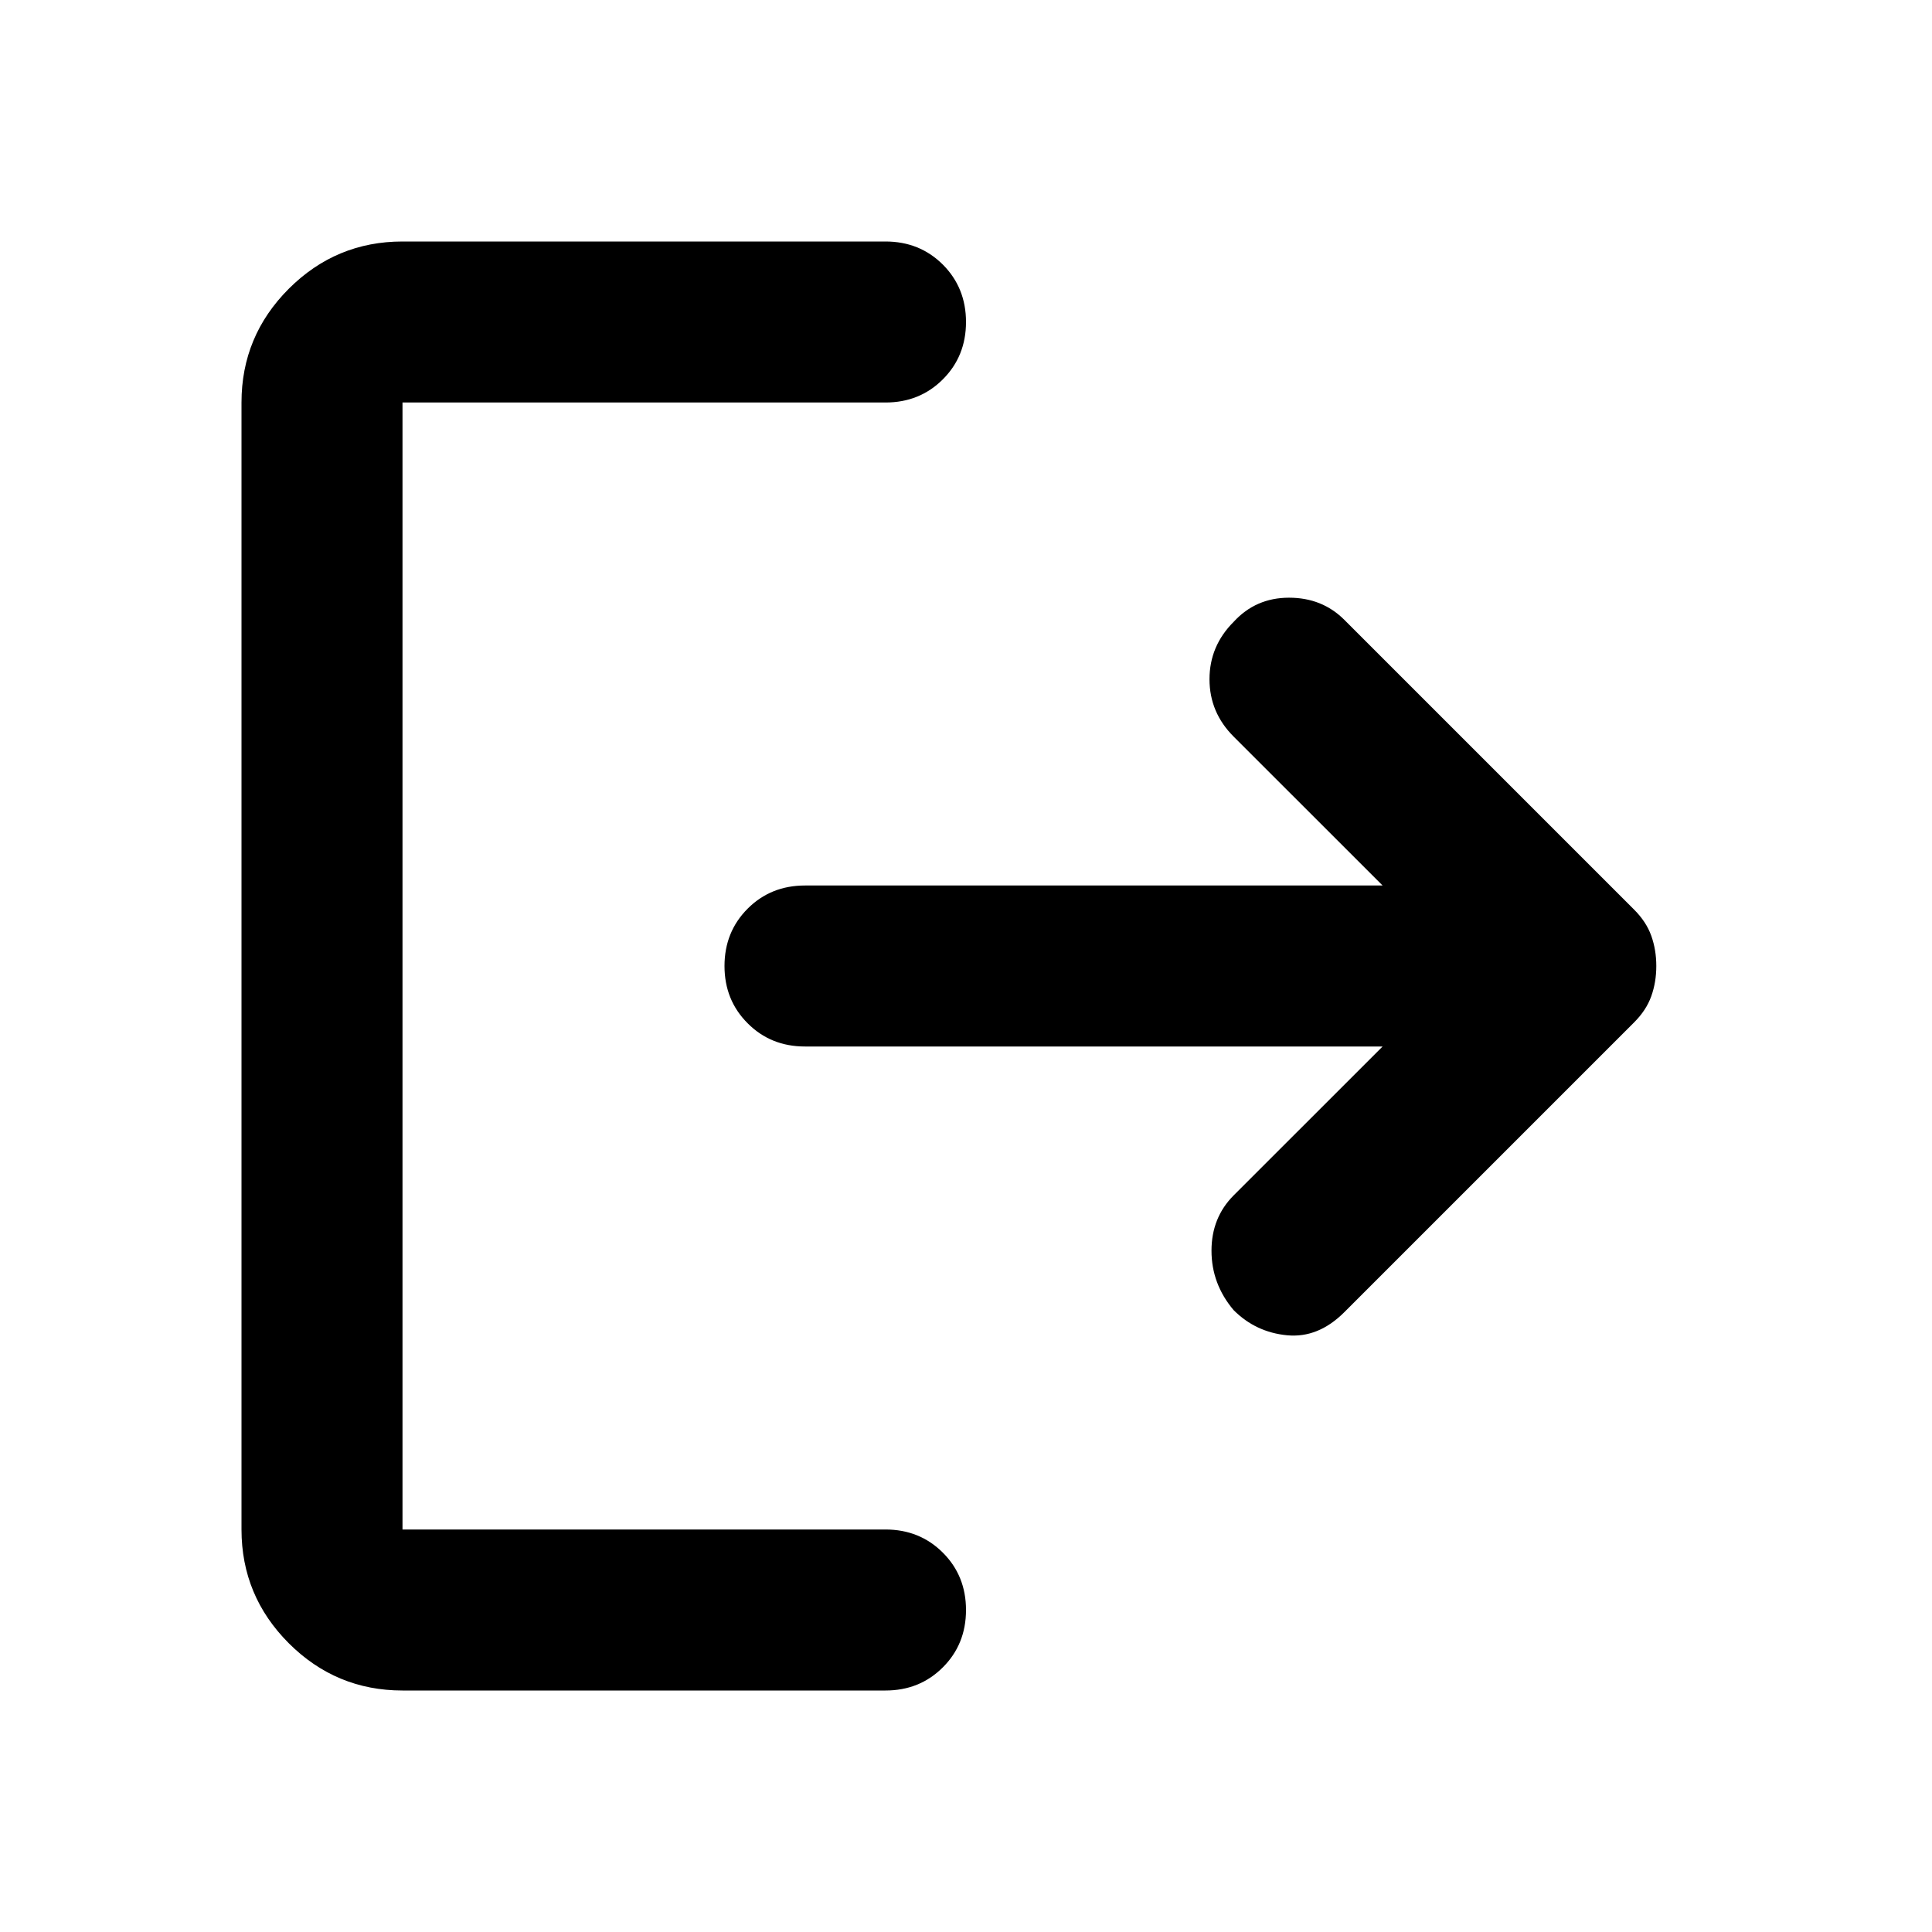
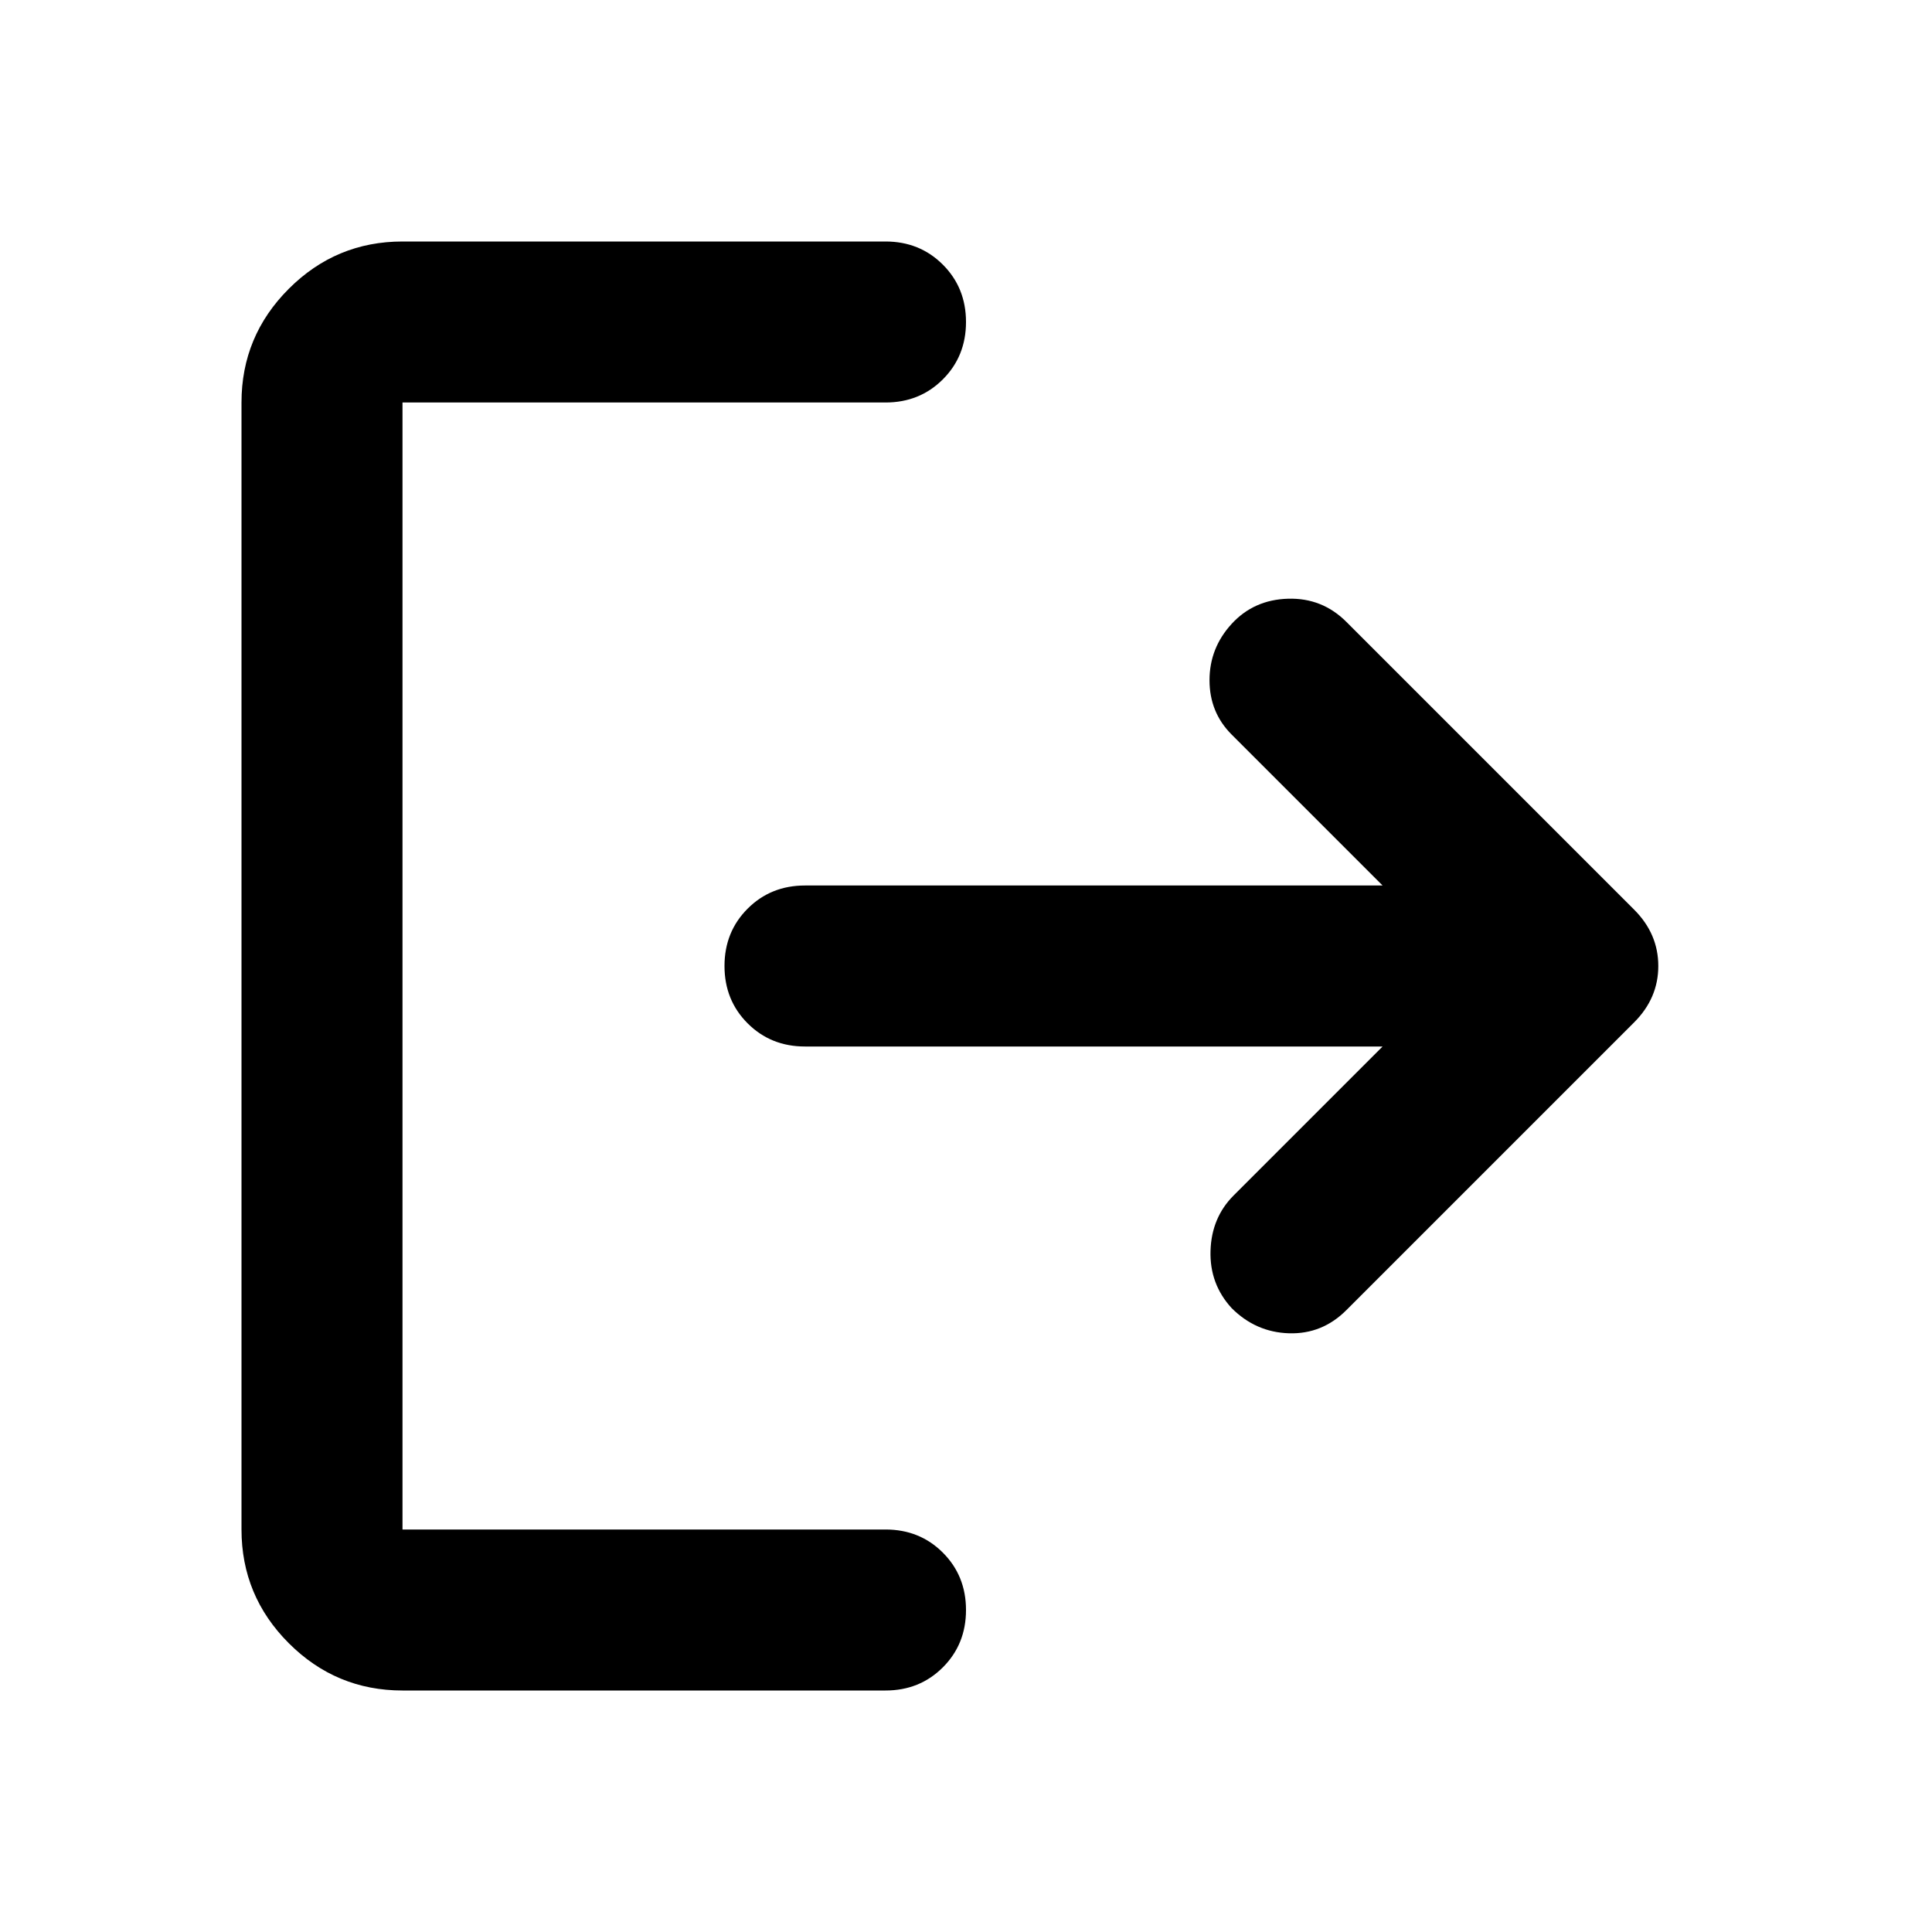
- <svg xmlns="http://www.w3.org/2000/svg" width="30" height="30" viewBox="0 0 30 30" fill="none">
-   <mask id="mask0_842_12325" style="mask-type:alpha" maskUnits="userSpaceOnUse" x="0" y="0" width="30" height="30">
-     <rect width="30" height="30" fill="#D9D9D9" />
-   </mask>
-   <g mask="url(#mask0_842_12325)">
-     <path d="M19.156 20.344C18.927 20.073 18.812 19.765 18.812 19.421C18.812 19.078 18.927 18.792 19.156 18.562L21.469 16.25H12.5C12.146 16.25 11.849 16.13 11.61 15.89C11.37 15.651 11.25 15.354 11.25 15C11.25 14.646 11.37 14.349 11.61 14.109C11.849 13.87 12.146 13.75 12.5 13.75H21.469L19.156 11.438C18.906 11.188 18.781 10.891 18.781 10.547C18.781 10.203 18.906 9.906 19.156 9.656C19.385 9.406 19.672 9.281 20.016 9.281C20.36 9.281 20.646 9.396 20.875 9.625L25.375 14.125C25.5 14.25 25.589 14.385 25.641 14.531C25.693 14.677 25.719 14.833 25.719 15C25.719 15.167 25.693 15.323 25.641 15.469C25.589 15.615 25.5 15.75 25.375 15.875L20.875 20.375C20.604 20.646 20.308 20.765 19.985 20.734C19.662 20.703 19.385 20.573 19.156 20.344ZM6.25 26.25C5.562 26.25 4.974 26.005 4.484 25.516C3.995 25.026 3.75 24.438 3.75 23.75V6.25C3.75 5.562 3.995 4.974 4.484 4.484C4.974 3.995 5.562 3.75 6.25 3.75H13.75C14.104 3.75 14.401 3.87 14.641 4.109C14.88 4.349 15 4.646 15 5C15 5.354 14.88 5.651 14.641 5.89C14.401 6.13 14.104 6.25 13.75 6.25H6.25V23.75H13.75C14.104 23.75 14.401 23.87 14.641 24.11C14.88 24.349 15 24.646 15 25C15 25.354 14.88 25.651 14.641 25.89C14.401 26.13 14.104 26.25 13.75 26.25H6.25Z" fill="black" />
-   </g>
+ <svg xmlns="http://www.w3.org/2000/svg" height="24" viewBox="0 -960 960 960" width="24">
+   <path d="M200-120q-33 0-56.5-23.5T120-200v-560q0-33 23.5-56.5T200-840h240q17 0 28.5 11.5T480-800q0 17-11.5 28.5T440-760H200v560h240q17 0 28.5 11.5T480-160q0 17-11.5 28.5T440-120H200Zm487-320H400q-17 0-28.5-11.5T360-480q0-17 11.5-28.5T400-520h287l-75-75q-11-11-11-27t11-28q11-12 28-12.5t29 11.5l143 143q12 12 12 28t-12 28L669-309q-12 12-28.5 11.5T612-310q-11-12-10.5-28.5T613-366l74-74Z" />
</svg>
